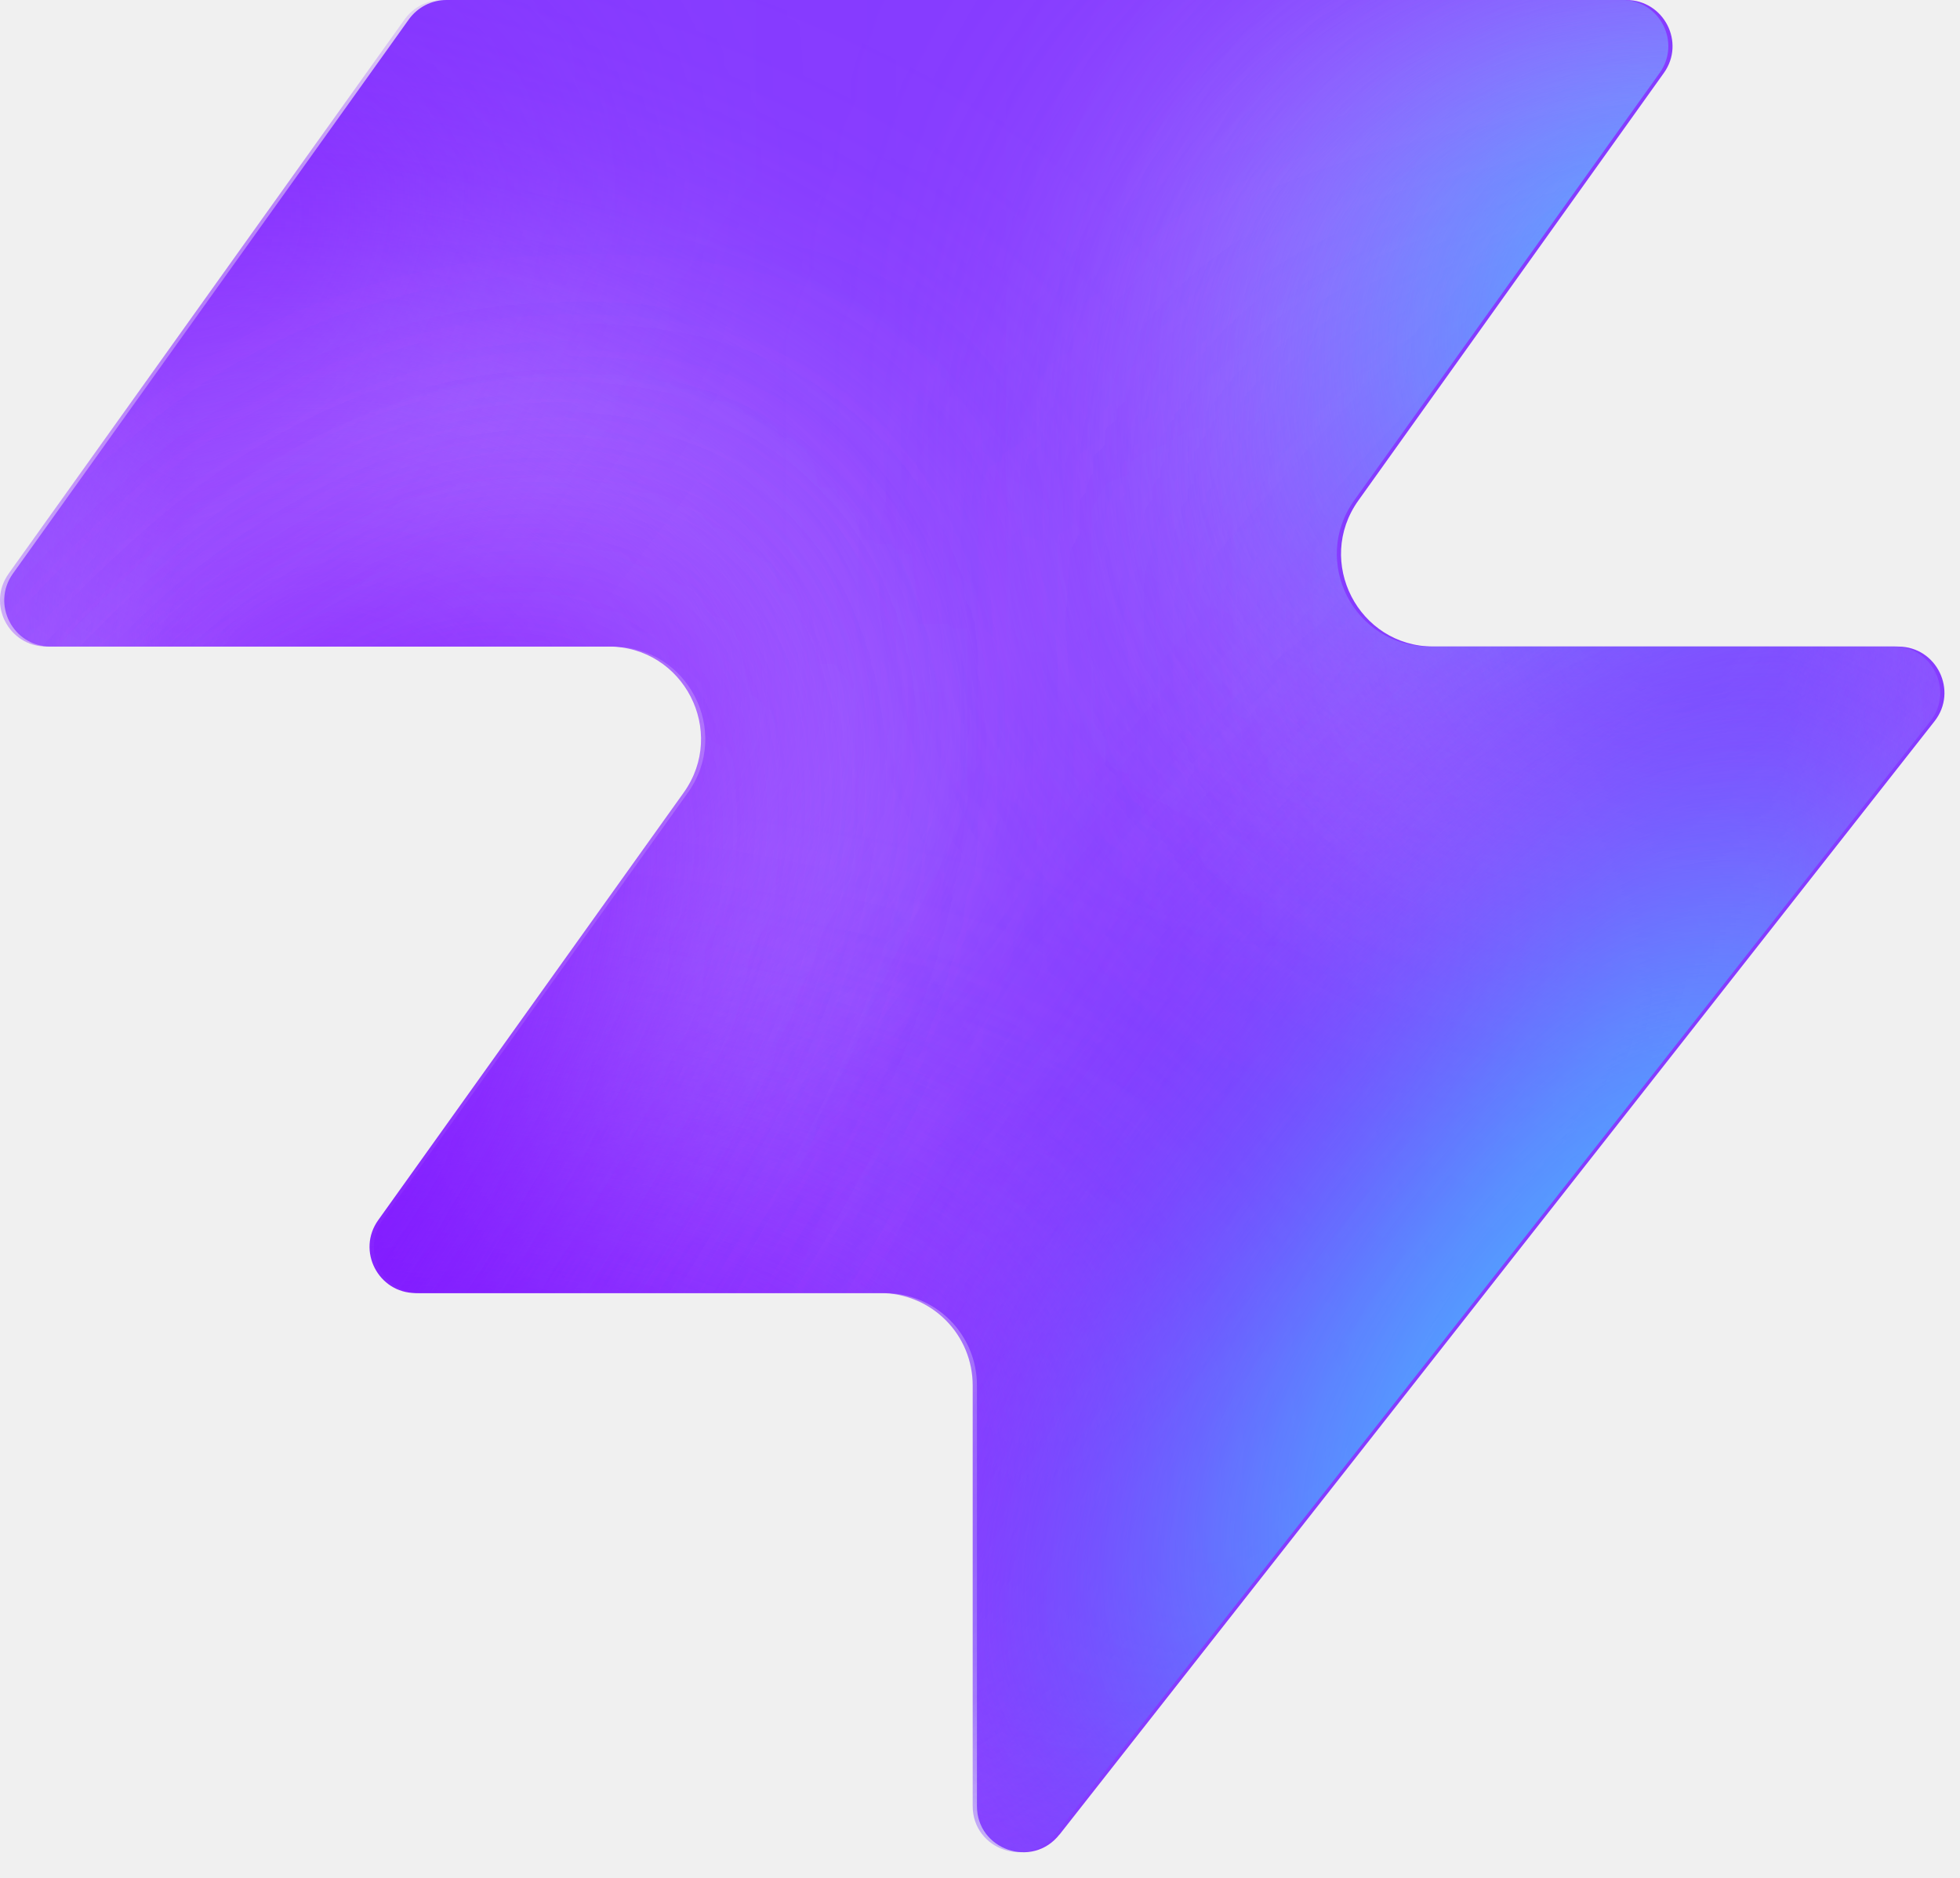
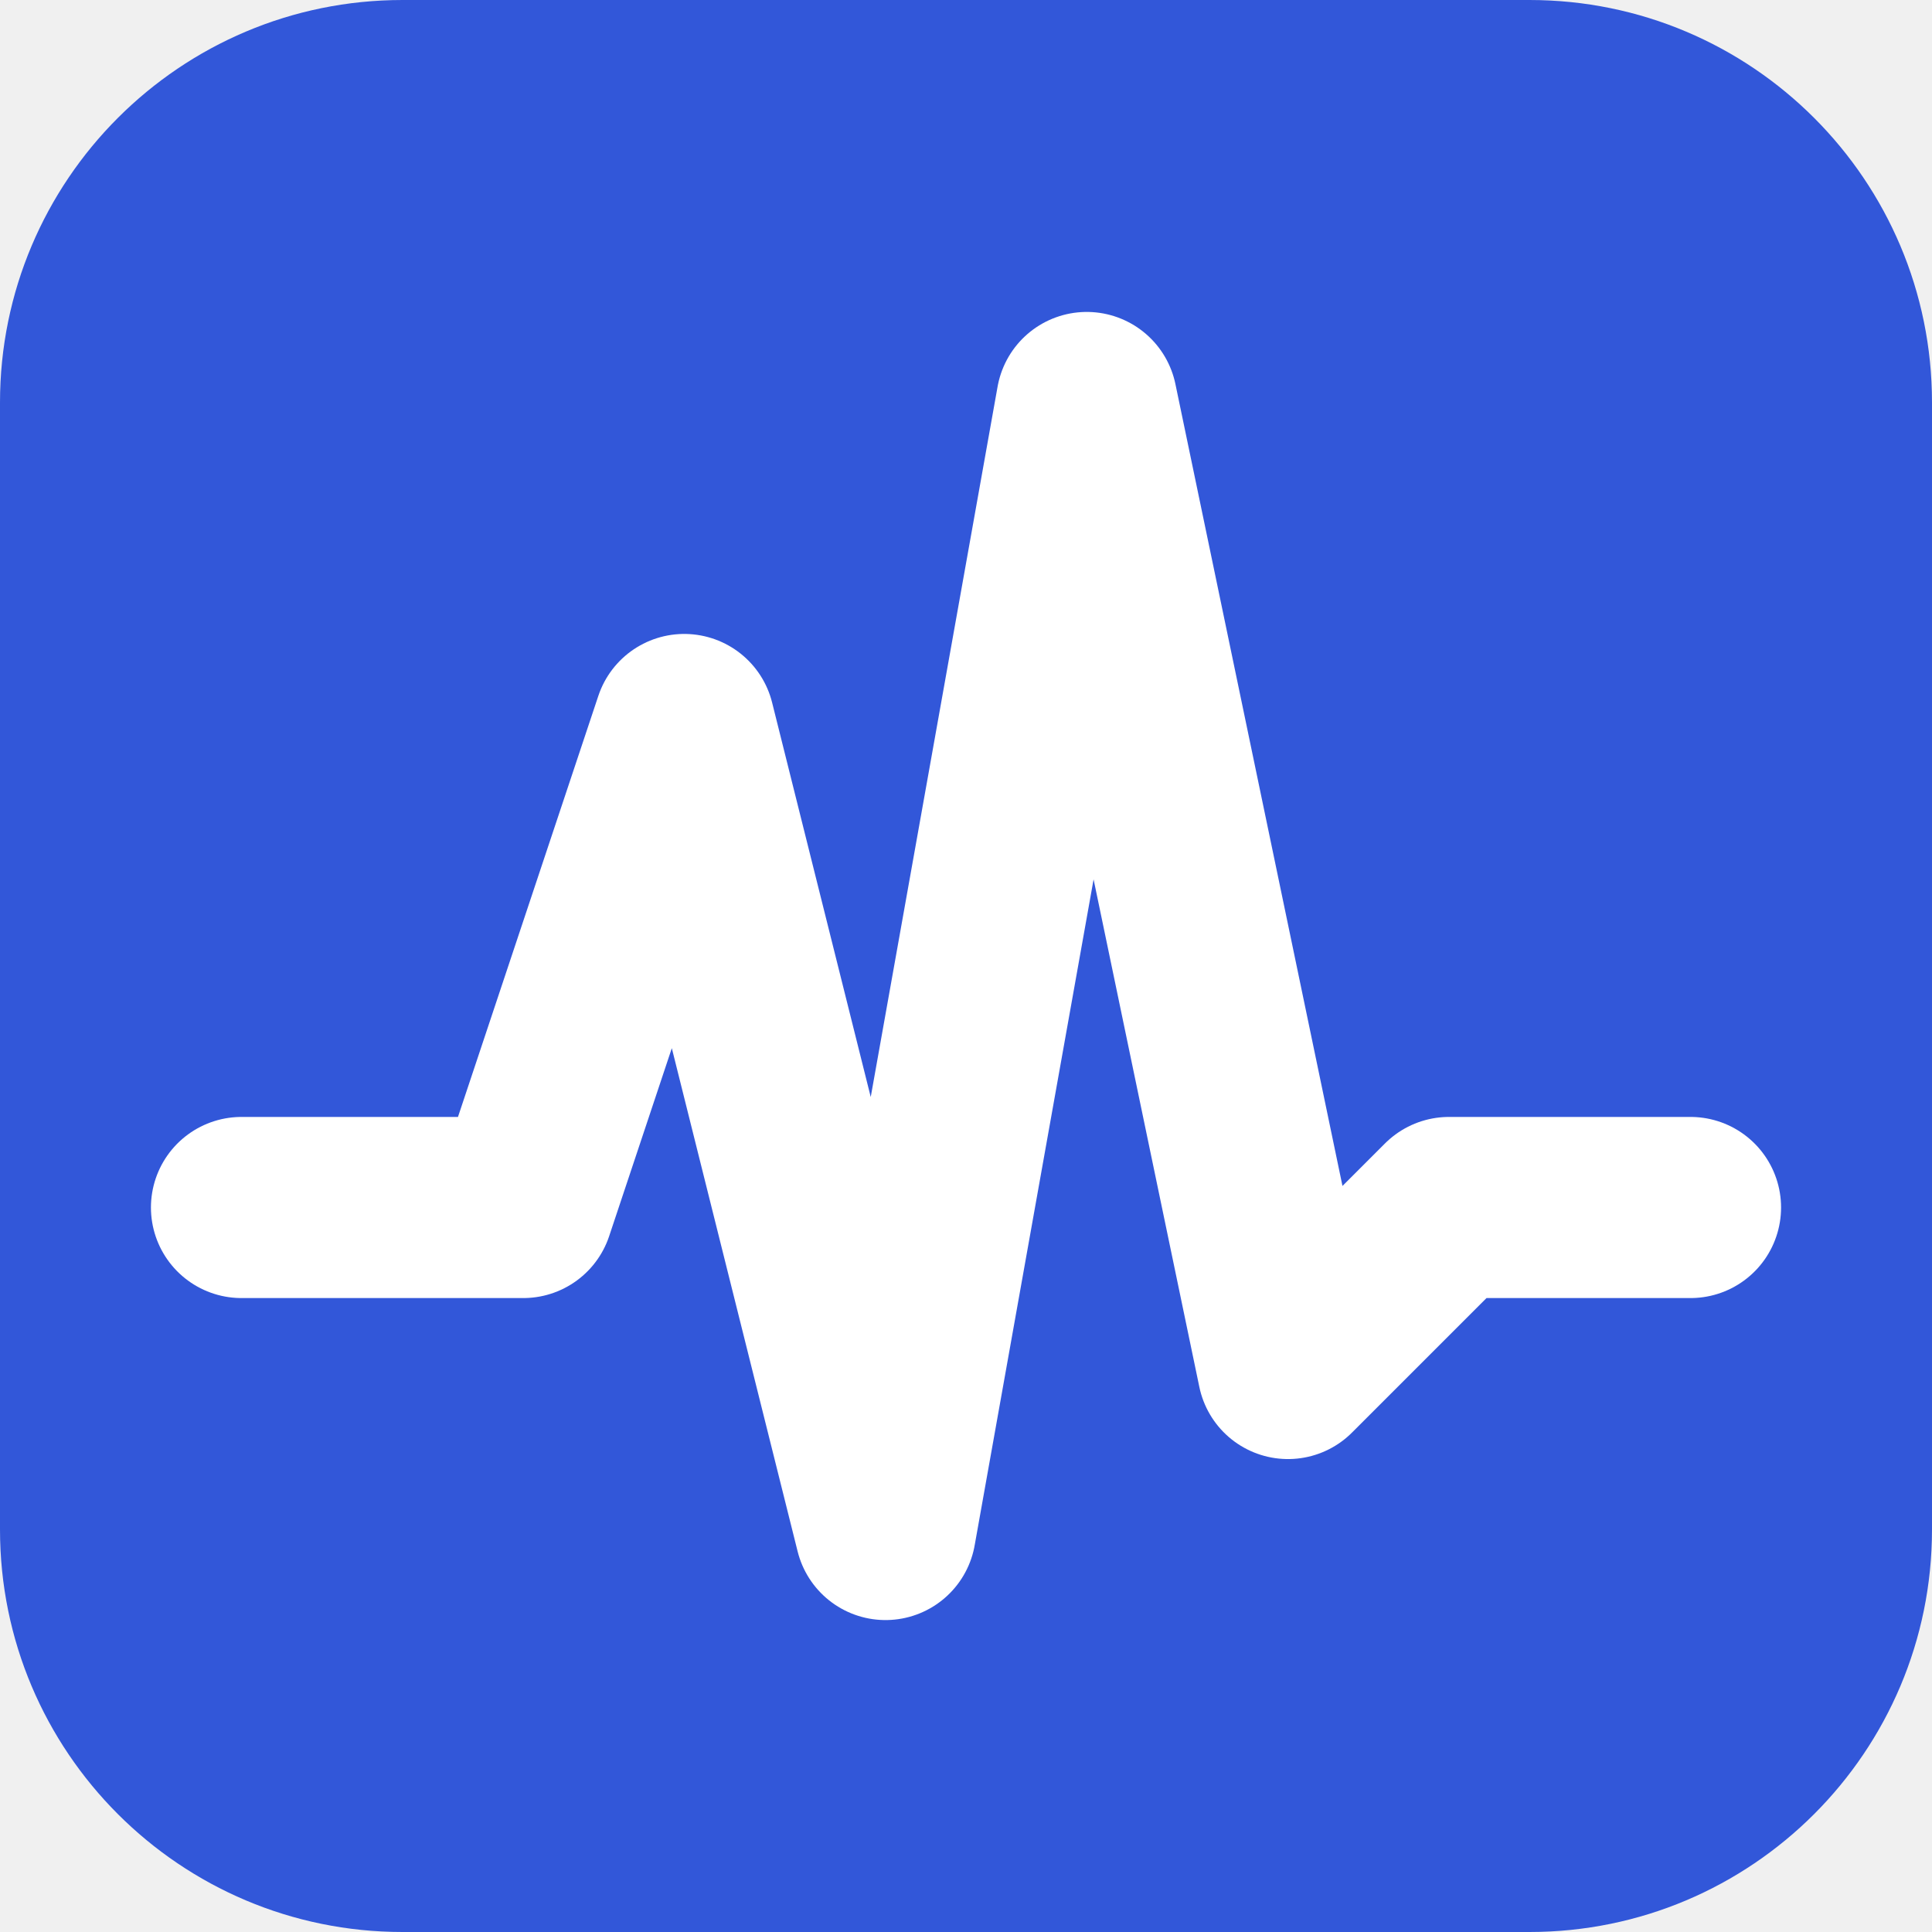
- <svg xmlns="http://www.w3.org/2000/svg" width="48" height="46" fill="none" viewBox="0 0 48 46">
-   <path fill="#863bff" d="M25.946 44.938c-.664.845-2.021.375-2.021-.698V33.937a2.26 2.26 0 0 0-2.262-2.262H10.287c-.92 0-1.456-1.04-.92-1.788l7.48-10.471c1.07-1.497 0-3.578-1.842-3.578H1.237c-.92 0-1.456-1.04-.92-1.788L10.013.474c.214-.297.556-.474.92-.474h28.894c.92 0 1.456 1.04.92 1.788l-7.48 10.471c-1.07 1.498 0 3.579 1.842 3.579h11.377c.943 0 1.473 1.088.89 1.83L25.947 44.94z" style="fill:#863bff;fill:color(display-p3 .525 .23 1);fill-opacity:1" />
-   <mask id="a" width="48" height="46" x="0" y="0" maskUnits="userSpaceOnUse" style="mask-type:alpha">
-     <path fill="#000" d="M25.842 44.938c-.664.844-2.021.375-2.021-.698V33.937a2.26 2.26 0 0 0-2.262-2.262H10.183c-.92 0-1.456-1.04-.92-1.788l7.48-10.471c1.07-1.498 0-3.579-1.842-3.579H1.133c-.92 0-1.456-1.04-.92-1.787L9.91.473c.214-.297.556-.474.92-.474h28.894c.92 0 1.456 1.04.92 1.788l-7.48 10.471c-1.07 1.498 0 3.578 1.842 3.578h11.377c.943 0 1.473 1.088.89 1.832L25.843 44.94z" style="fill:#000;fill-opacity:1" />
-   </mask>
-   <g mask="url(#a)">
-     <g filter="url(#b)">
-       <ellipse cx="5.508" cy="14.704" fill="#ede6ff" rx="5.508" ry="14.704" style="fill:#ede6ff;fill:color(display-p3 .927 .903 1);fill-opacity:1" transform="matrix(.00324 1 1 -.00324 -4.47 31.516)" />
-     </g>
-     <g filter="url(#c)">
-       <ellipse cx="10.399" cy="29.851" fill="#ede6ff" rx="10.399" ry="29.851" style="fill:#ede6ff;fill:color(display-p3 .927 .903 1);fill-opacity:1" transform="matrix(.00324 1 1 -.00324 -39.328 7.883)" />
-     </g>
-     <g filter="url(#d)">
-       <ellipse cx="5.508" cy="30.487" fill="#7e14ff" rx="5.508" ry="30.487" style="fill:#7e14ff;fill:color(display-p3 .492 .077 1);fill-opacity:1" transform="rotate(89.814 -25.913 -14.639)scale(1 -1)" />
-     </g>
-     <g filter="url(#e)">
-       <ellipse cx="5.508" cy="30.599" fill="#7e14ff" rx="5.508" ry="30.599" style="fill:#7e14ff;fill:color(display-p3 .492 .077 1);fill-opacity:1" transform="rotate(89.814 -32.644 -3.334)scale(1 -1)" />
-     </g>
-     <g filter="url(#f)">
-       <ellipse cx="5.508" cy="30.599" fill="#7e14ff" rx="5.508" ry="30.599" style="fill:#7e14ff;fill:color(display-p3 .492 .077 1);fill-opacity:1" transform="matrix(.00324 1 1 -.00324 -34.34 30.47)" />
-     </g>
-     <g filter="url(#g)">
-       <ellipse cx="14.072" cy="22.078" fill="#ede6ff" rx="14.072" ry="22.078" style="fill:#ede6ff;fill:color(display-p3 .927 .903 1);fill-opacity:1" transform="rotate(93.35 24.506 48.493)scale(-1 1)" />
-     </g>
-     <g filter="url(#h)">
-       <ellipse cx="3.47" cy="21.501" fill="#7e14ff" rx="3.47" ry="21.501" style="fill:#7e14ff;fill:color(display-p3 .492 .077 1);fill-opacity:1" transform="rotate(89.009 28.708 47.59)scale(-1 1)" />
-     </g>
-     <g filter="url(#i)">
-       <ellipse cx="3.47" cy="21.501" fill="#7e14ff" rx="3.47" ry="21.501" style="fill:#7e14ff;fill:color(display-p3 .492 .077 1);fill-opacity:1" transform="rotate(89.009 28.708 47.59)scale(-1 1)" />
-     </g>
-     <g filter="url(#j)">
-       <ellipse cx=".387" cy="8.972" fill="#7e14ff" rx="4.407" ry="29.108" style="fill:#7e14ff;fill:color(display-p3 .492 .077 1);fill-opacity:1" transform="rotate(39.51 .387 8.972)" />
-     </g>
-     <g filter="url(#k)">
-       <ellipse cx="47.523" cy="-6.092" fill="#7e14ff" rx="4.407" ry="29.108" style="fill:#7e14ff;fill:color(display-p3 .492 .077 1);fill-opacity:1" transform="rotate(37.892 47.523 -6.092)" />
-     </g>
-     <g filter="url(#l)">
-       <ellipse cx="41.412" cy="6.333" fill="#47bfff" rx="5.971" ry="9.665" style="fill:#47bfff;fill:color(display-p3 .28 .748 1);fill-opacity:1" transform="rotate(37.892 41.412 6.333)" />
-     </g>
-     <g filter="url(#m)">
-       <ellipse cx="-1.879" cy="38.332" fill="#7e14ff" rx="4.407" ry="29.108" style="fill:#7e14ff;fill:color(display-p3 .492 .077 1);fill-opacity:1" transform="rotate(37.892 -1.88 38.332)" />
-     </g>
-     <g filter="url(#n)">
-       <ellipse cx="-1.879" cy="38.332" fill="#7e14ff" rx="4.407" ry="29.108" style="fill:#7e14ff;fill:color(display-p3 .492 .077 1);fill-opacity:1" transform="rotate(37.892 -1.88 38.332)" />
-     </g>
-     <g filter="url(#o)">
-       <ellipse cx="35.651" cy="29.907" fill="#7e14ff" rx="4.407" ry="29.108" style="fill:#7e14ff;fill:color(display-p3 .492 .077 1);fill-opacity:1" transform="rotate(37.892 35.651 29.907)" />
-     </g>
-     <g filter="url(#p)">
-       <ellipse cx="38.418" cy="32.4" fill="#47bfff" rx="5.971" ry="15.297" style="fill:#47bfff;fill:color(display-p3 .28 .748 1);fill-opacity:1" transform="rotate(37.892 38.418 32.4)" />
-     </g>
-   </g>
-   <defs>
-     <filter id="b" width="60.045" height="41.654" x="-19.77" y="16.149" color-interpolation-filters="sRGB" filterUnits="userSpaceOnUse">
-       <feFlood flood-opacity="0" result="BackgroundImageFix" />
-       <feBlend in="SourceGraphic" in2="BackgroundImageFix" result="shape" />
-       <feGaussianBlur result="effect1_foregroundBlur_2002_17158" stdDeviation="7.659" />
-     </filter>
-     <filter id="c" width="90.34" height="51.437" x="-54.613" y="-7.533" color-interpolation-filters="sRGB" filterUnits="userSpaceOnUse">
-       <feFlood flood-opacity="0" result="BackgroundImageFix" />
-       <feBlend in="SourceGraphic" in2="BackgroundImageFix" result="shape" />
-       <feGaussianBlur result="effect1_foregroundBlur_2002_17158" stdDeviation="7.659" />
-     </filter>
-     <filter id="d" width="79.355" height="29.4" x="-49.64" y="2.03" color-interpolation-filters="sRGB" filterUnits="userSpaceOnUse">
-       <feFlood flood-opacity="0" result="BackgroundImageFix" />
-       <feBlend in="SourceGraphic" in2="BackgroundImageFix" result="shape" />
-       <feGaussianBlur result="effect1_foregroundBlur_2002_17158" stdDeviation="4.596" />
-     </filter>
-     <filter id="e" width="79.579" height="29.4" x="-45.045" y="20.029" color-interpolation-filters="sRGB" filterUnits="userSpaceOnUse">
-       <feFlood flood-opacity="0" result="BackgroundImageFix" />
-       <feBlend in="SourceGraphic" in2="BackgroundImageFix" result="shape" />
-       <feGaussianBlur result="effect1_foregroundBlur_2002_17158" stdDeviation="4.596" />
-     </filter>
-     <filter id="f" width="79.579" height="29.4" x="-43.513" y="21.178" color-interpolation-filters="sRGB" filterUnits="userSpaceOnUse">
-       <feFlood flood-opacity="0" result="BackgroundImageFix" />
-       <feBlend in="SourceGraphic" in2="BackgroundImageFix" result="shape" />
-       <feGaussianBlur result="effect1_foregroundBlur_2002_17158" stdDeviation="4.596" />
-     </filter>
-     <filter id="g" width="74.749" height="58.852" x="15.756" y="-17.901" color-interpolation-filters="sRGB" filterUnits="userSpaceOnUse">
-       <feFlood flood-opacity="0" result="BackgroundImageFix" />
-       <feBlend in="SourceGraphic" in2="BackgroundImageFix" result="shape" />
-       <feGaussianBlur result="effect1_foregroundBlur_2002_17158" stdDeviation="7.659" />
-     </filter>
-     <filter id="h" width="61.377" height="25.362" x="23.548" y="2.284" color-interpolation-filters="sRGB" filterUnits="userSpaceOnUse">
-       <feFlood flood-opacity="0" result="BackgroundImageFix" />
-       <feBlend in="SourceGraphic" in2="BackgroundImageFix" result="shape" />
-       <feGaussianBlur result="effect1_foregroundBlur_2002_17158" stdDeviation="4.596" />
-     </filter>
-     <filter id="i" width="61.377" height="25.362" x="23.548" y="2.284" color-interpolation-filters="sRGB" filterUnits="userSpaceOnUse">
-       <feFlood flood-opacity="0" result="BackgroundImageFix" />
-       <feBlend in="SourceGraphic" in2="BackgroundImageFix" result="shape" />
-       <feGaussianBlur result="effect1_foregroundBlur_2002_17158" stdDeviation="4.596" />
-     </filter>
-     <filter id="j" width="56.045" height="63.649" x="-27.636" y="-22.853" color-interpolation-filters="sRGB" filterUnits="userSpaceOnUse">
-       <feFlood flood-opacity="0" result="BackgroundImageFix" />
-       <feBlend in="SourceGraphic" in2="BackgroundImageFix" result="shape" />
-       <feGaussianBlur result="effect1_foregroundBlur_2002_17158" stdDeviation="4.596" />
-     </filter>
-     <filter id="k" width="54.814" height="64.646" x="20.116" y="-38.415" color-interpolation-filters="sRGB" filterUnits="userSpaceOnUse">
-       <feFlood flood-opacity="0" result="BackgroundImageFix" />
-       <feBlend in="SourceGraphic" in2="BackgroundImageFix" result="shape" />
-       <feGaussianBlur result="effect1_foregroundBlur_2002_17158" stdDeviation="4.596" />
-     </filter>
-     <filter id="l" width="33.541" height="35.313" x="24.641" y="-11.323" color-interpolation-filters="sRGB" filterUnits="userSpaceOnUse">
-       <feFlood flood-opacity="0" result="BackgroundImageFix" />
-       <feBlend in="SourceGraphic" in2="BackgroundImageFix" result="shape" />
-       <feGaussianBlur result="effect1_foregroundBlur_2002_17158" stdDeviation="4.596" />
-     </filter>
-     <filter id="m" width="54.814" height="64.646" x="-29.286" y="6.009" color-interpolation-filters="sRGB" filterUnits="userSpaceOnUse">
-       <feFlood flood-opacity="0" result="BackgroundImageFix" />
-       <feBlend in="SourceGraphic" in2="BackgroundImageFix" result="shape" />
-       <feGaussianBlur result="effect1_foregroundBlur_2002_17158" stdDeviation="4.596" />
-     </filter>
-     <filter id="n" width="54.814" height="64.646" x="-29.286" y="6.009" color-interpolation-filters="sRGB" filterUnits="userSpaceOnUse">
-       <feFlood flood-opacity="0" result="BackgroundImageFix" />
-       <feBlend in="SourceGraphic" in2="BackgroundImageFix" result="shape" />
-       <feGaussianBlur result="effect1_foregroundBlur_2002_17158" stdDeviation="4.596" />
-     </filter>
-     <filter id="o" width="54.814" height="64.646" x="8.244" y="-2.416" color-interpolation-filters="sRGB" filterUnits="userSpaceOnUse">
-       <feFlood flood-opacity="0" result="BackgroundImageFix" />
-       <feBlend in="SourceGraphic" in2="BackgroundImageFix" result="shape" />
-       <feGaussianBlur result="effect1_foregroundBlur_2002_17158" stdDeviation="4.596" />
-     </filter>
-     <filter id="p" width="39.409" height="43.623" x="18.713" y="10.588" color-interpolation-filters="sRGB" filterUnits="userSpaceOnUse">
-       <feFlood flood-opacity="0" result="BackgroundImageFix" />
-       <feBlend in="SourceGraphic" in2="BackgroundImageFix" result="shape" />
-       <feGaussianBlur result="effect1_foregroundBlur_2002_17158" stdDeviation="4.596" />
-     </filter>
-   </defs>
+ <svg xmlns="http://www.w3.org/2000/svg" viewBox="0 0 48 48" fill="none">
+   <rect width="48" height="48" rx="10" fill="#3257d9" />
+   <polyline points="6,30 13,30 17,18 22,38 27,10 32,34 36,30 42,30" stroke="#ffffff" stroke-width="4.5" stroke-linecap="round" stroke-linejoin="round" fill="none" />
</svg>
